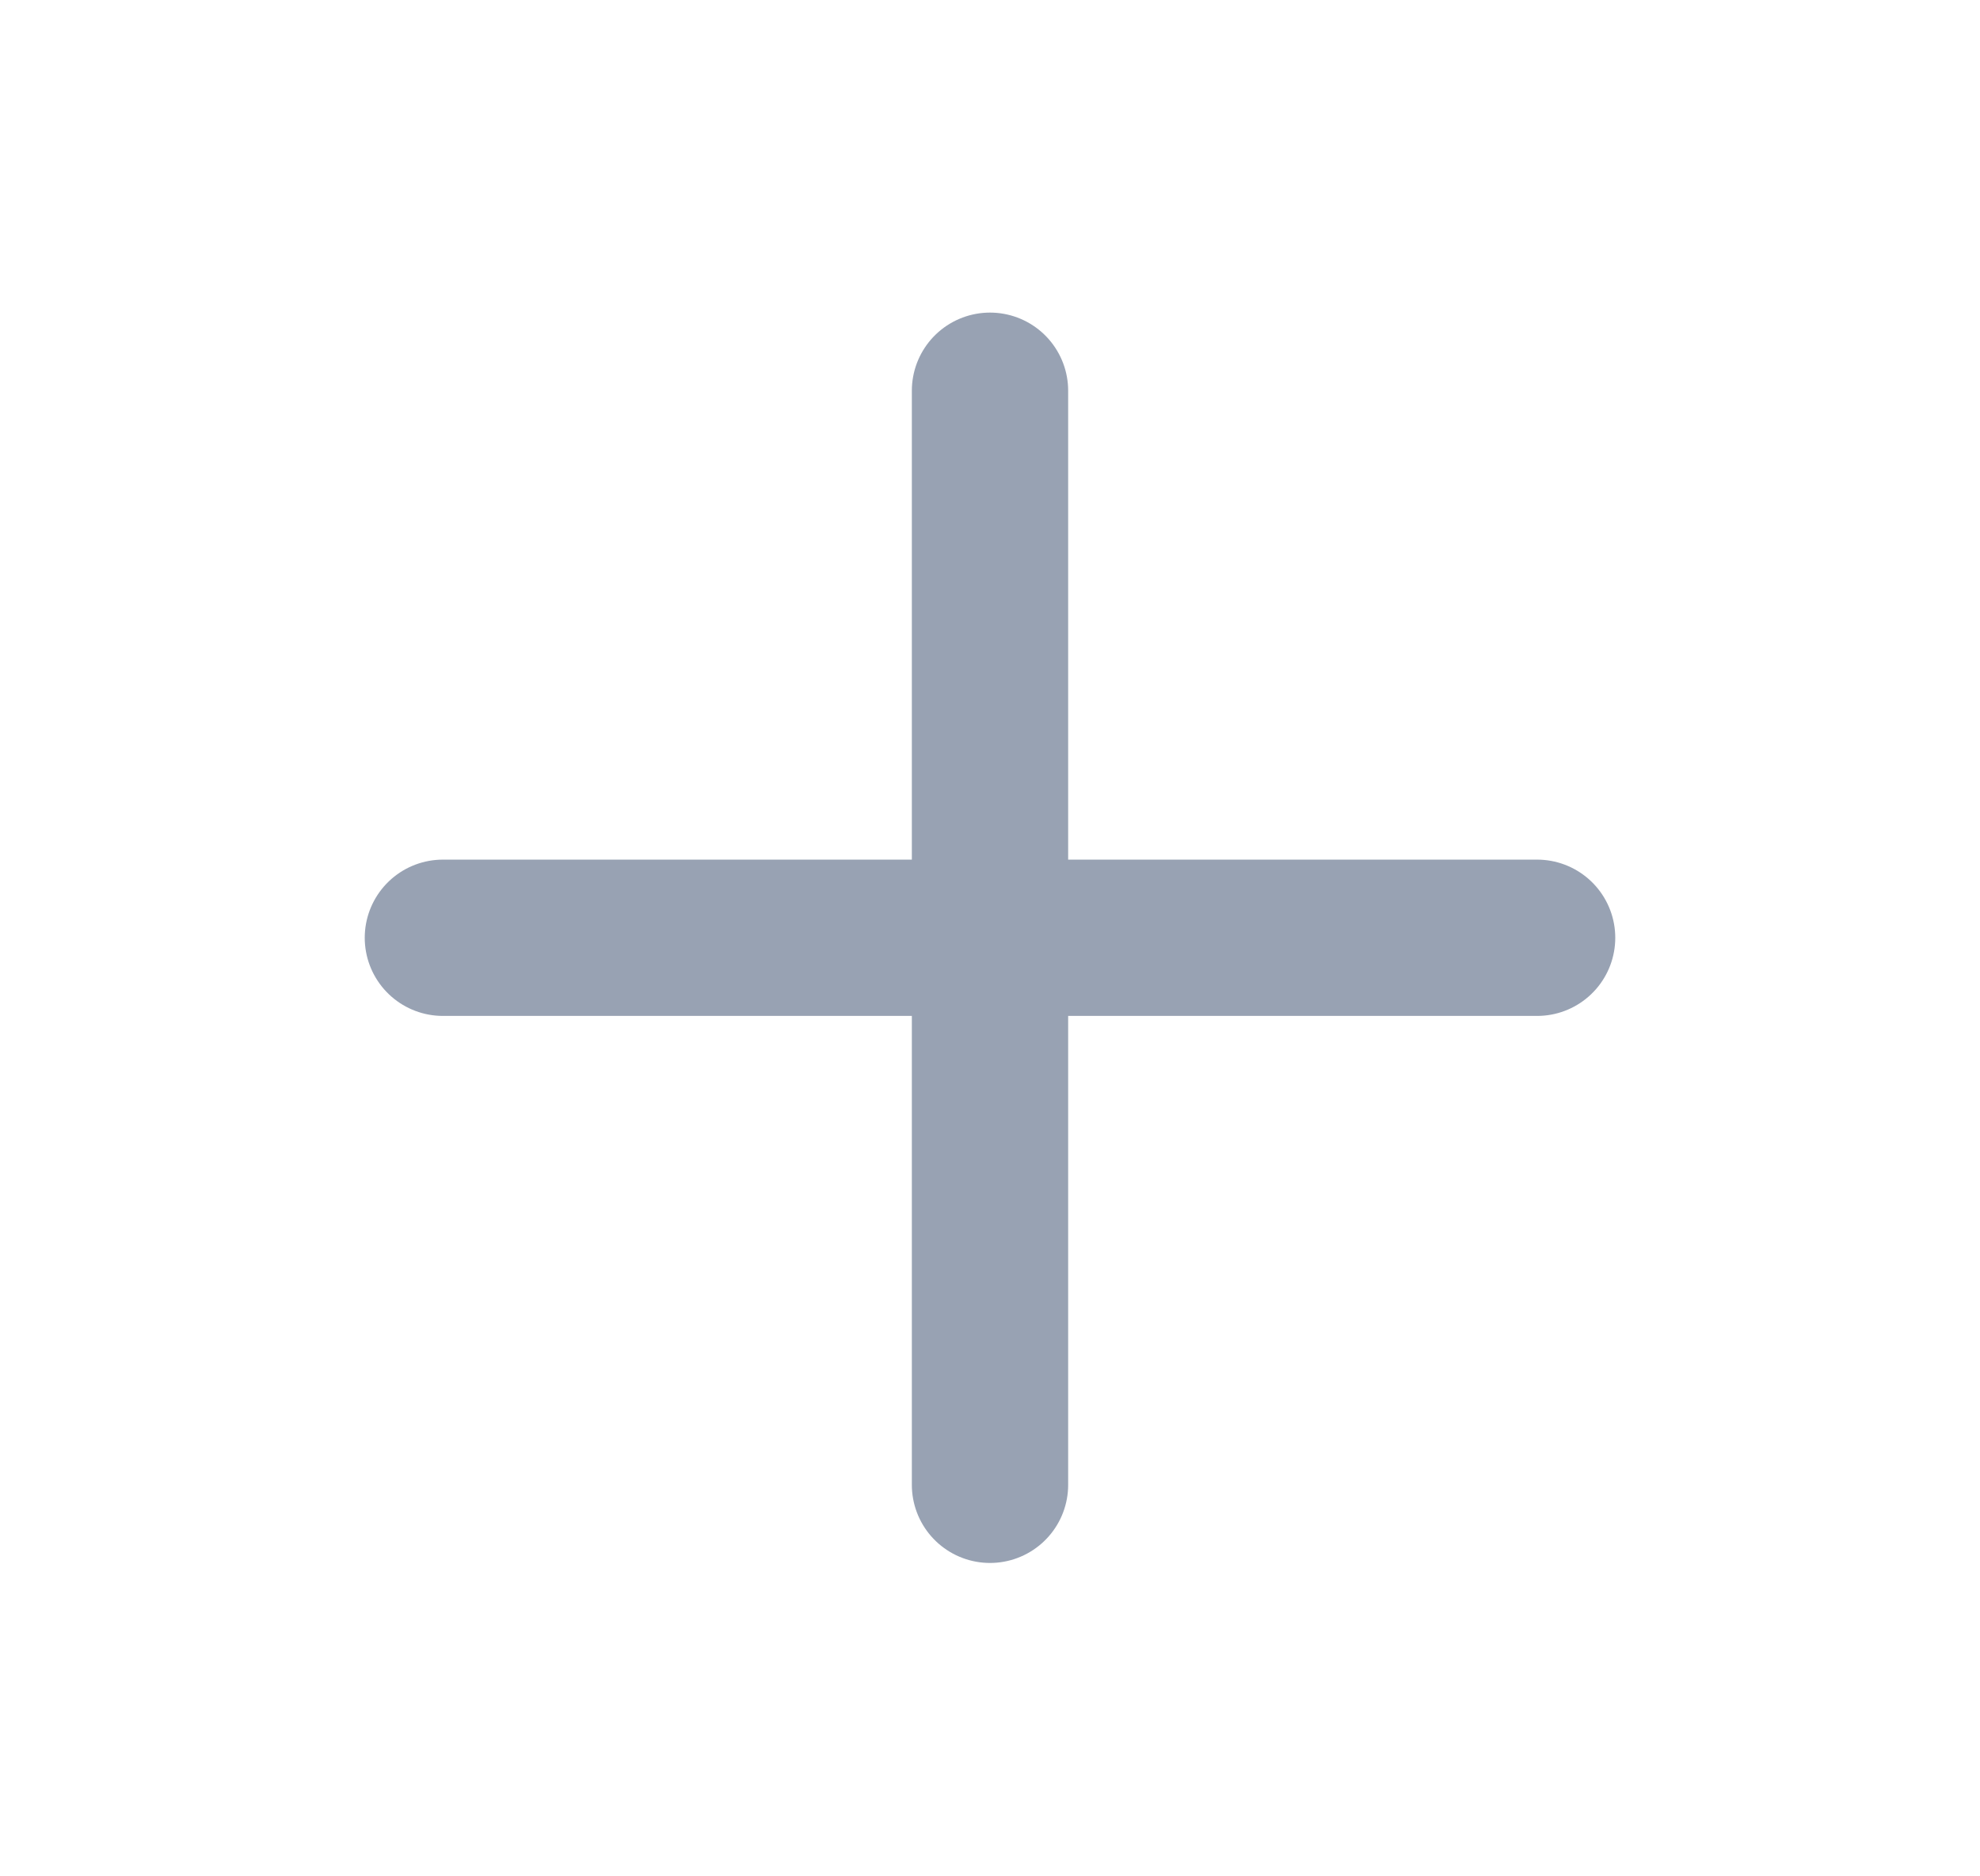
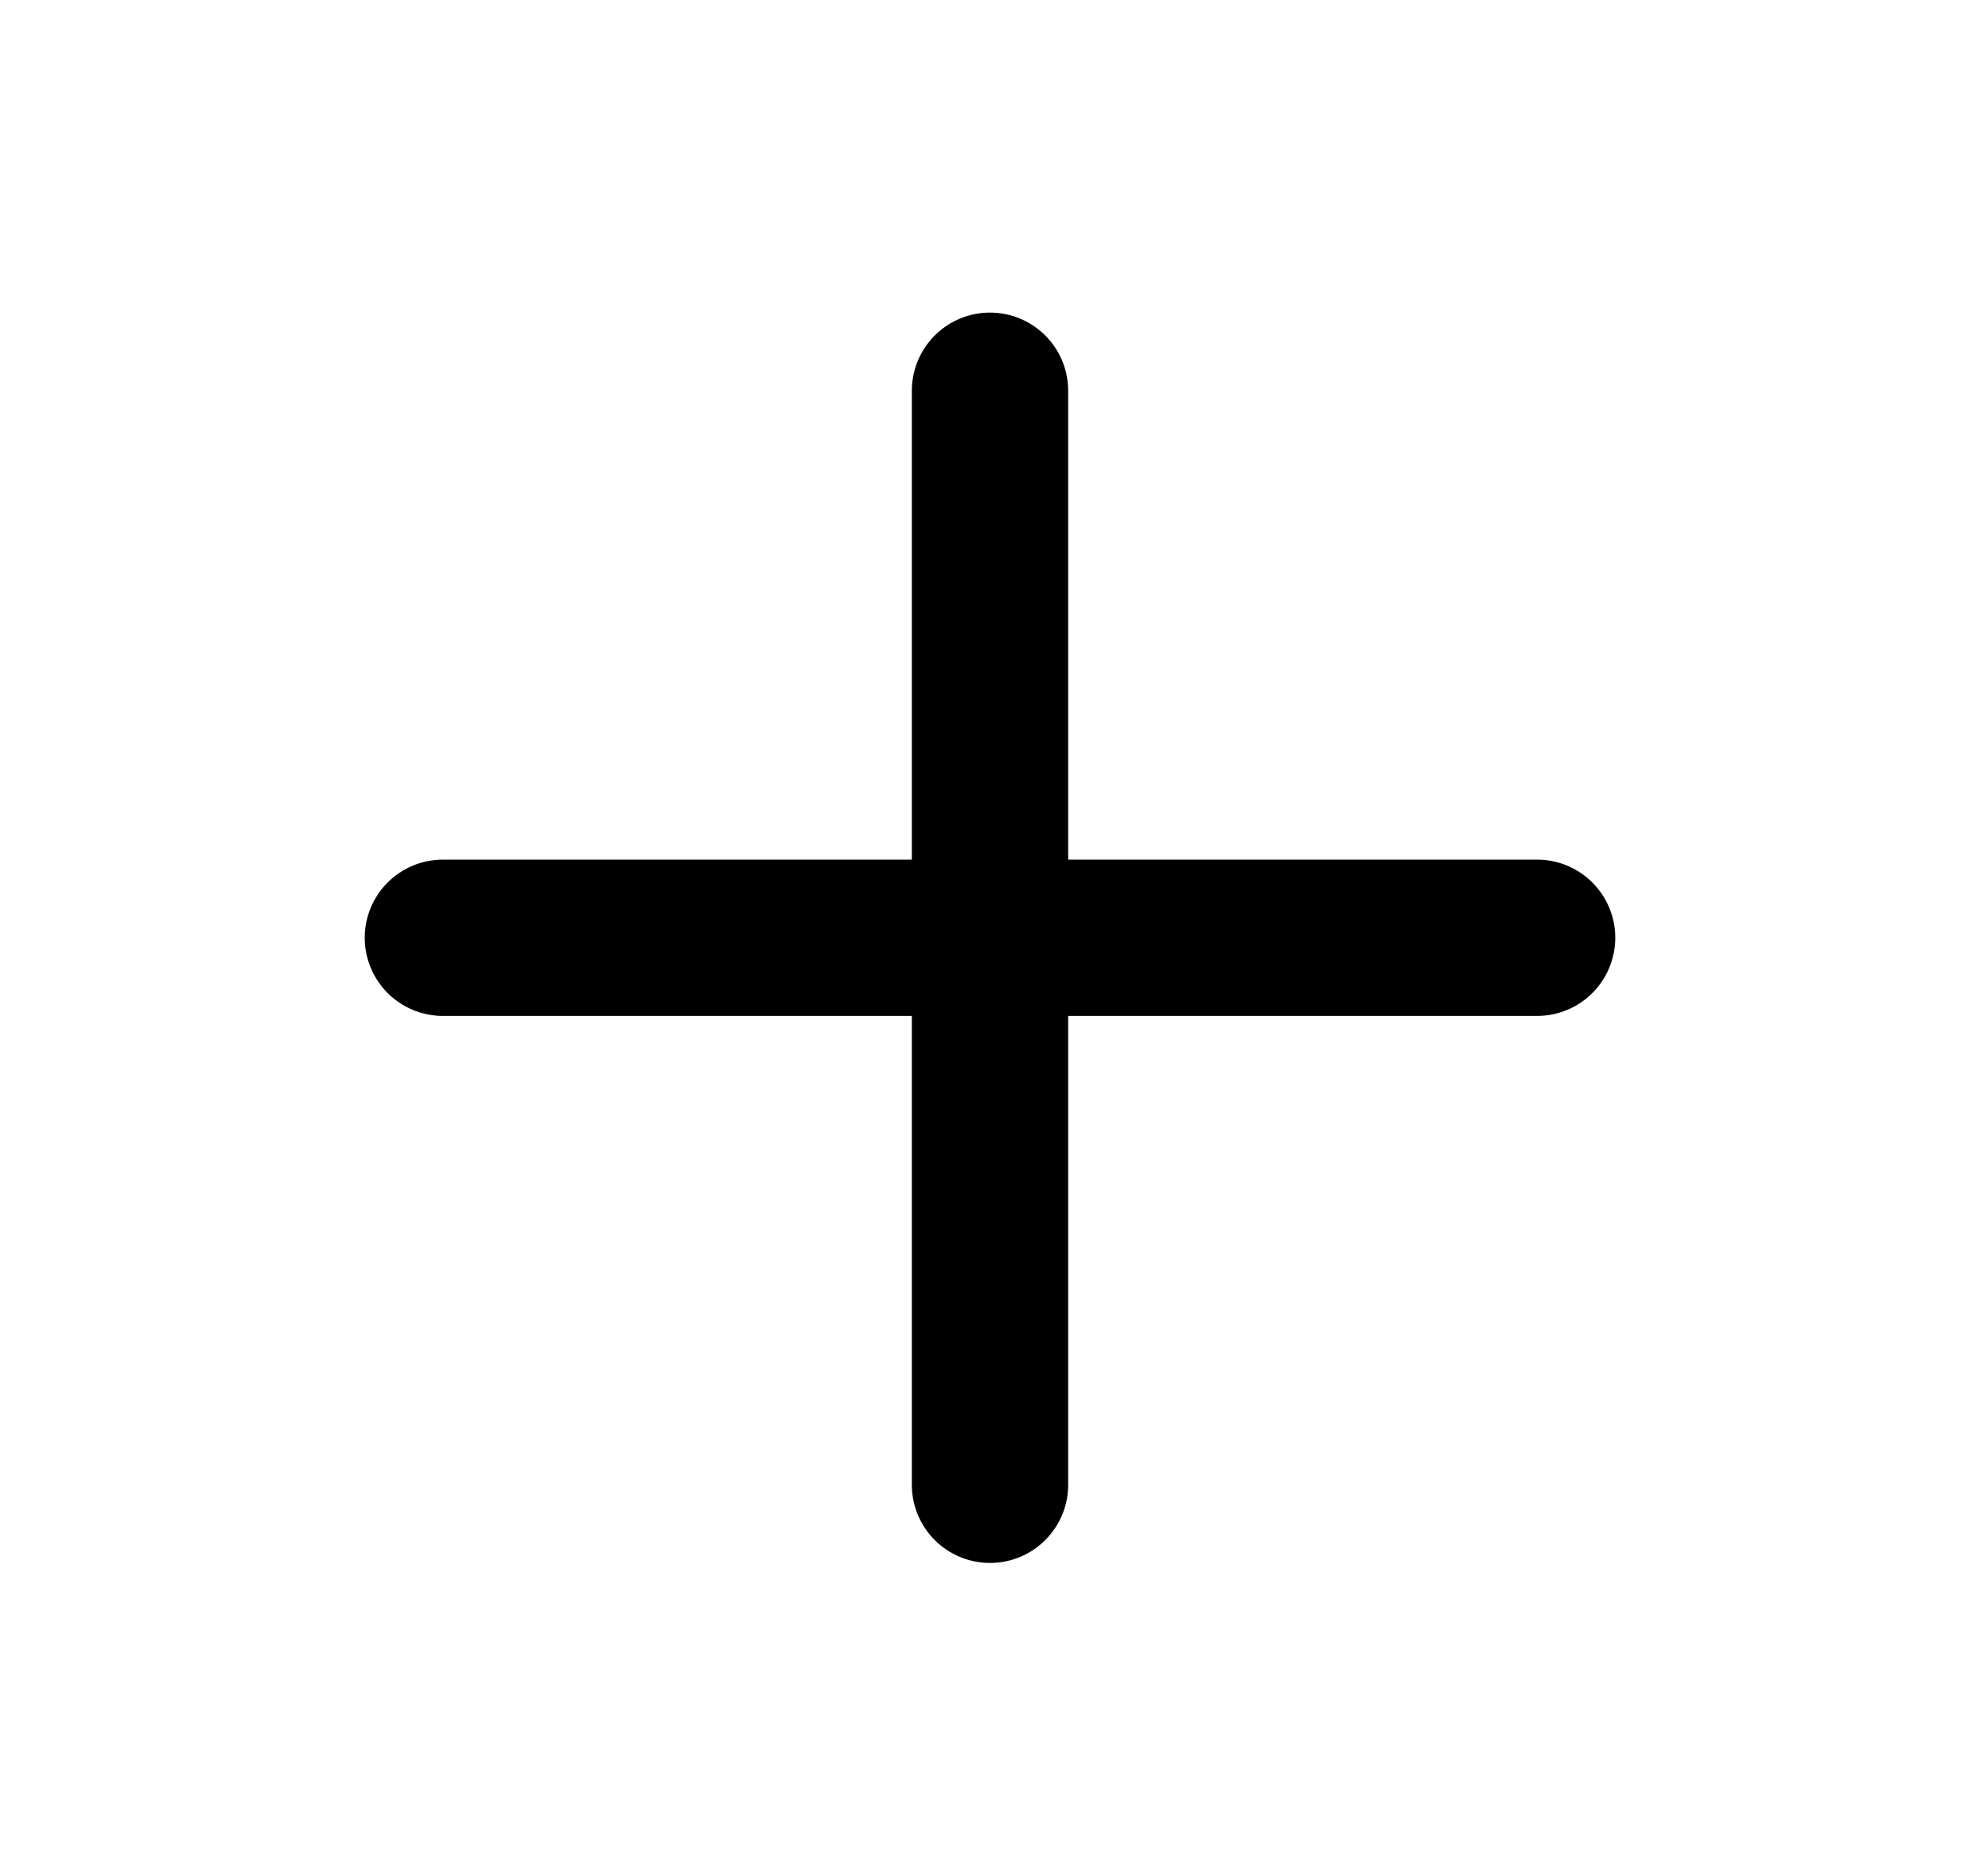
<svg xmlns="http://www.w3.org/2000/svg" width="19" height="18" viewBox="0 0 19 18" fill="none">
-   <path d="M9.5 3.75V14.25" stroke="#98A2B3" stroke-width="1.5" stroke-linecap="round" stroke-linejoin="round" />
-   <path d="M4.25 9H14.75" stroke="#98A2B3" stroke-width="1.5" stroke-linecap="round" stroke-linejoin="round" />
+   <path d="M9.5 3.75V14.25" stroke="currentColor" stroke-width="1.5" stroke-linecap="round" stroke-linejoin="round" />
+   <path d="M4.25 9H14.75" stroke="currentColor" stroke-width="1.5" stroke-linecap="round" stroke-linejoin="round" />
</svg>
